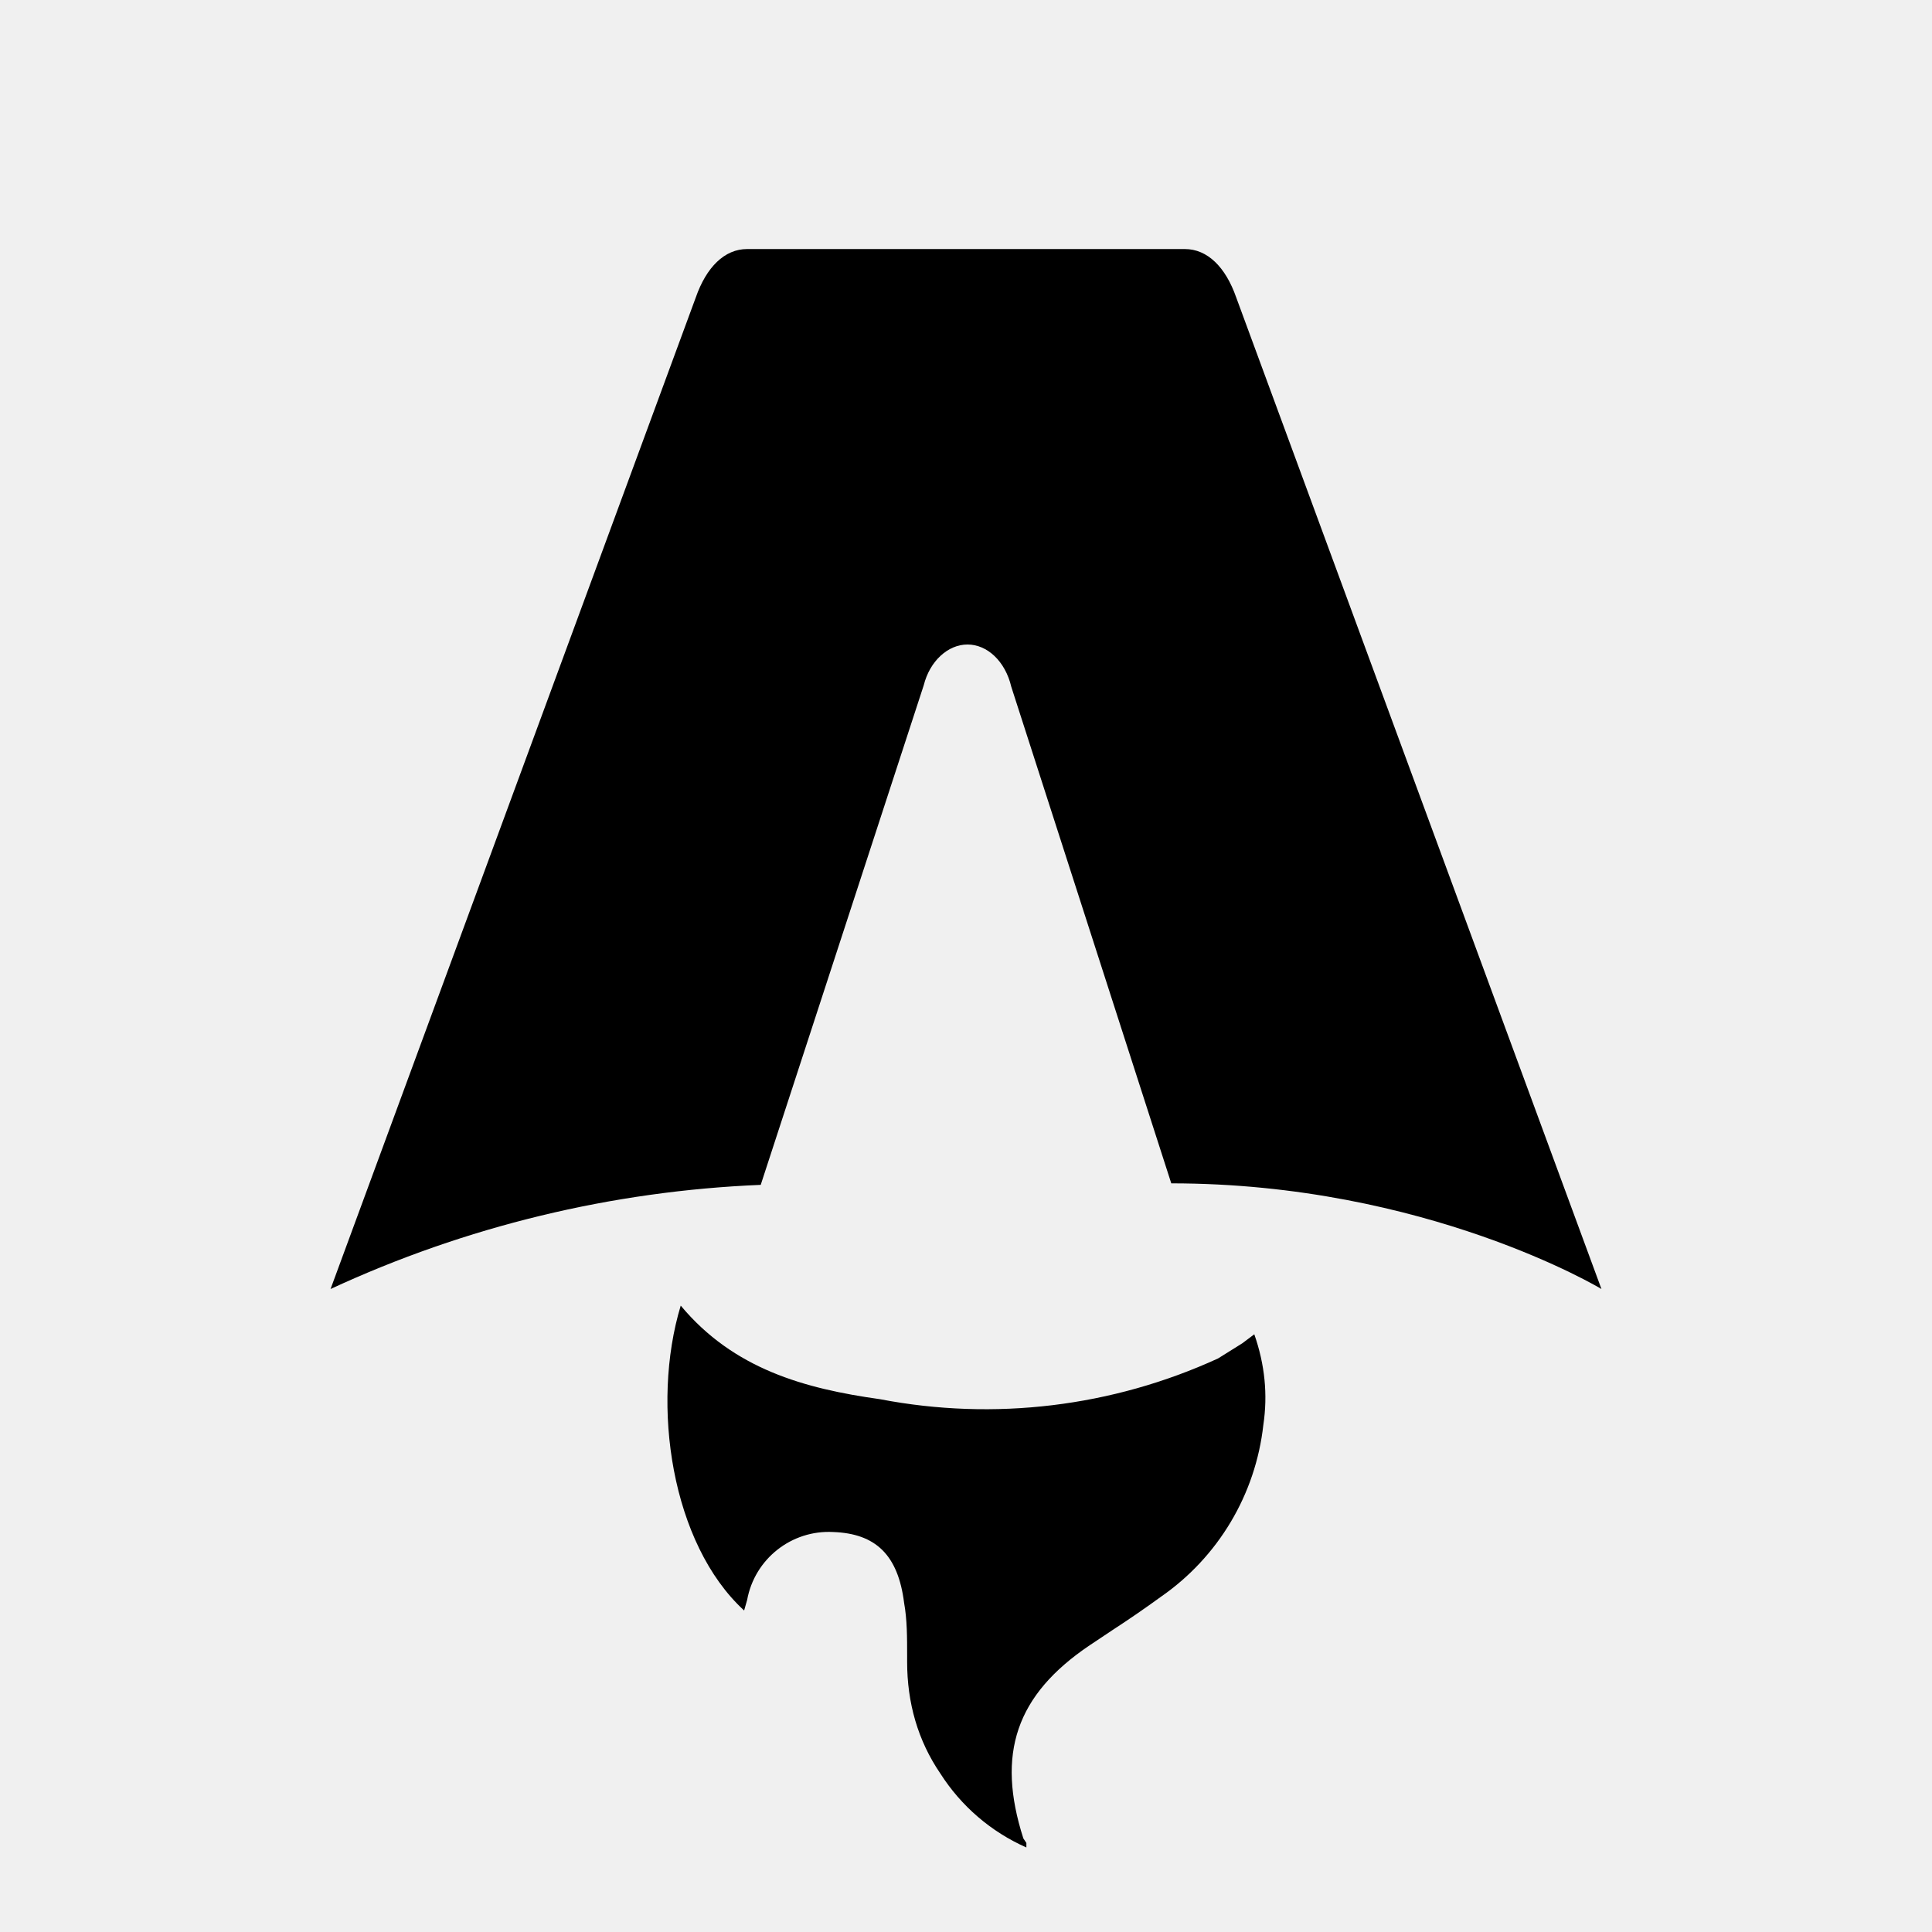
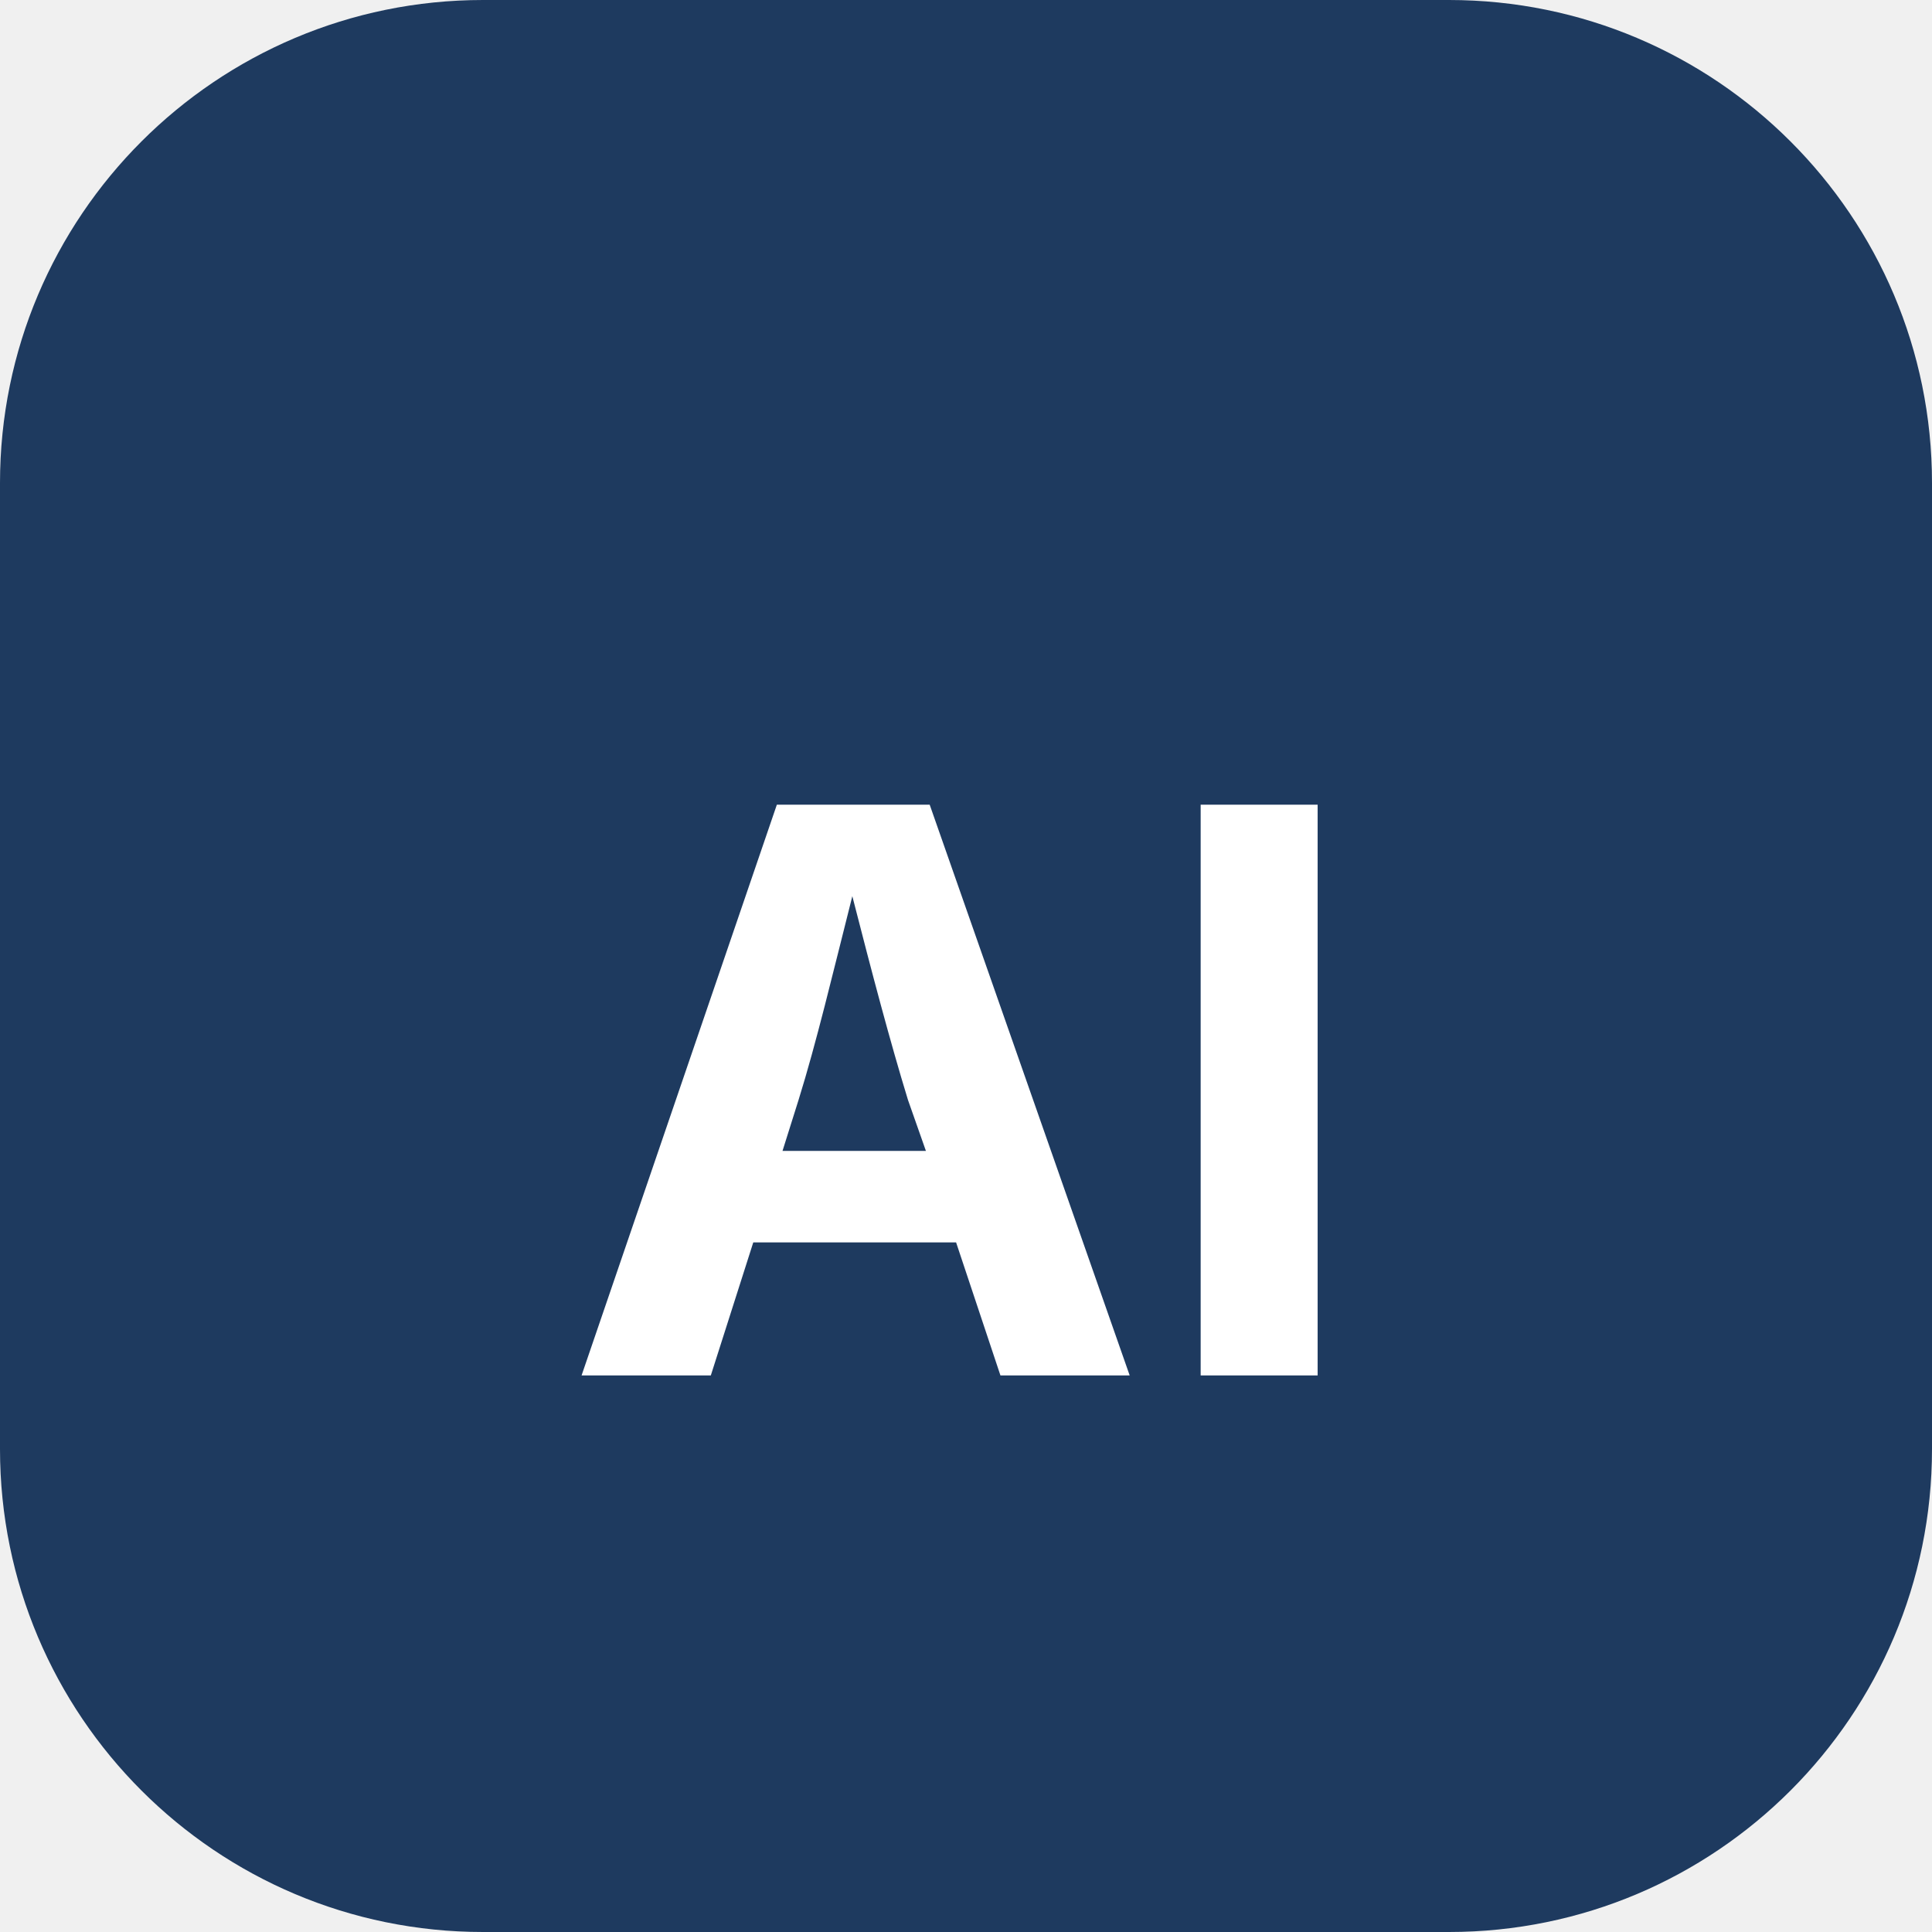
- <svg xmlns="http://www.w3.org/2000/svg" fill="none" viewBox="0 0 128 128">
-   <path d="M50.4 78.5a75.1 75.1 0 0 0-28.5 6.9l24.2-65.7c.7-2 1.9-3.2 3.4-3.2h29c1.5 0 2.7 1.2 3.4 3.2l24.2 65.7s-11.6-7-28.5-7L67 45.5c-.4-1.7-1.6-2.8-2.9-2.8-1.3 0-2.5 1.1-2.9 2.7L50.4 78.5Zm-1.1 28.2Zm-4.2-20.2c-2 6.6-.6 15.8 4.2 20.2a17.5 17.5 0 0 1 .2-.7 5.5 5.5 0 0 1 5.7-4.5c2.8.1 4.3 1.5 4.7 4.7.2 1.1.2 2.3.2 3.5v.4c0 2.7.7 5.2 2.2 7.4a13 13 0 0 0 5.7 4.9v-.3l-.2-.3c-1.8-5.6-.5-9.5 4.4-12.8l1.5-1a73 73 0 0 0 3.2-2.2 16 16 0 0 0 6.8-11.4c.3-2 .1-4-.6-6l-.8.6-1.6 1a37 37 0 0 1-22.4 2.7c-5-.7-9.7-2-13.2-6.2Z" />
-   <style>
-         path { fill: #000; }
-         @media (prefers-color-scheme: dark) {
-             path { fill: #FFF; }
-         }
-     </style>
+ <svg xmlns="http://www.w3.org/2000/svg" viewBox="0 0 32 32">
+   <rect width="32" height="32" rx="8" fill="#1e3a5f" />
+   <text x="50%" y="56%" text-anchor="middle" dominant-baseline="middle" font-family="Inter, sans-serif" font-weight="700" font-size="13" fill="white">AI</text>
</svg>
